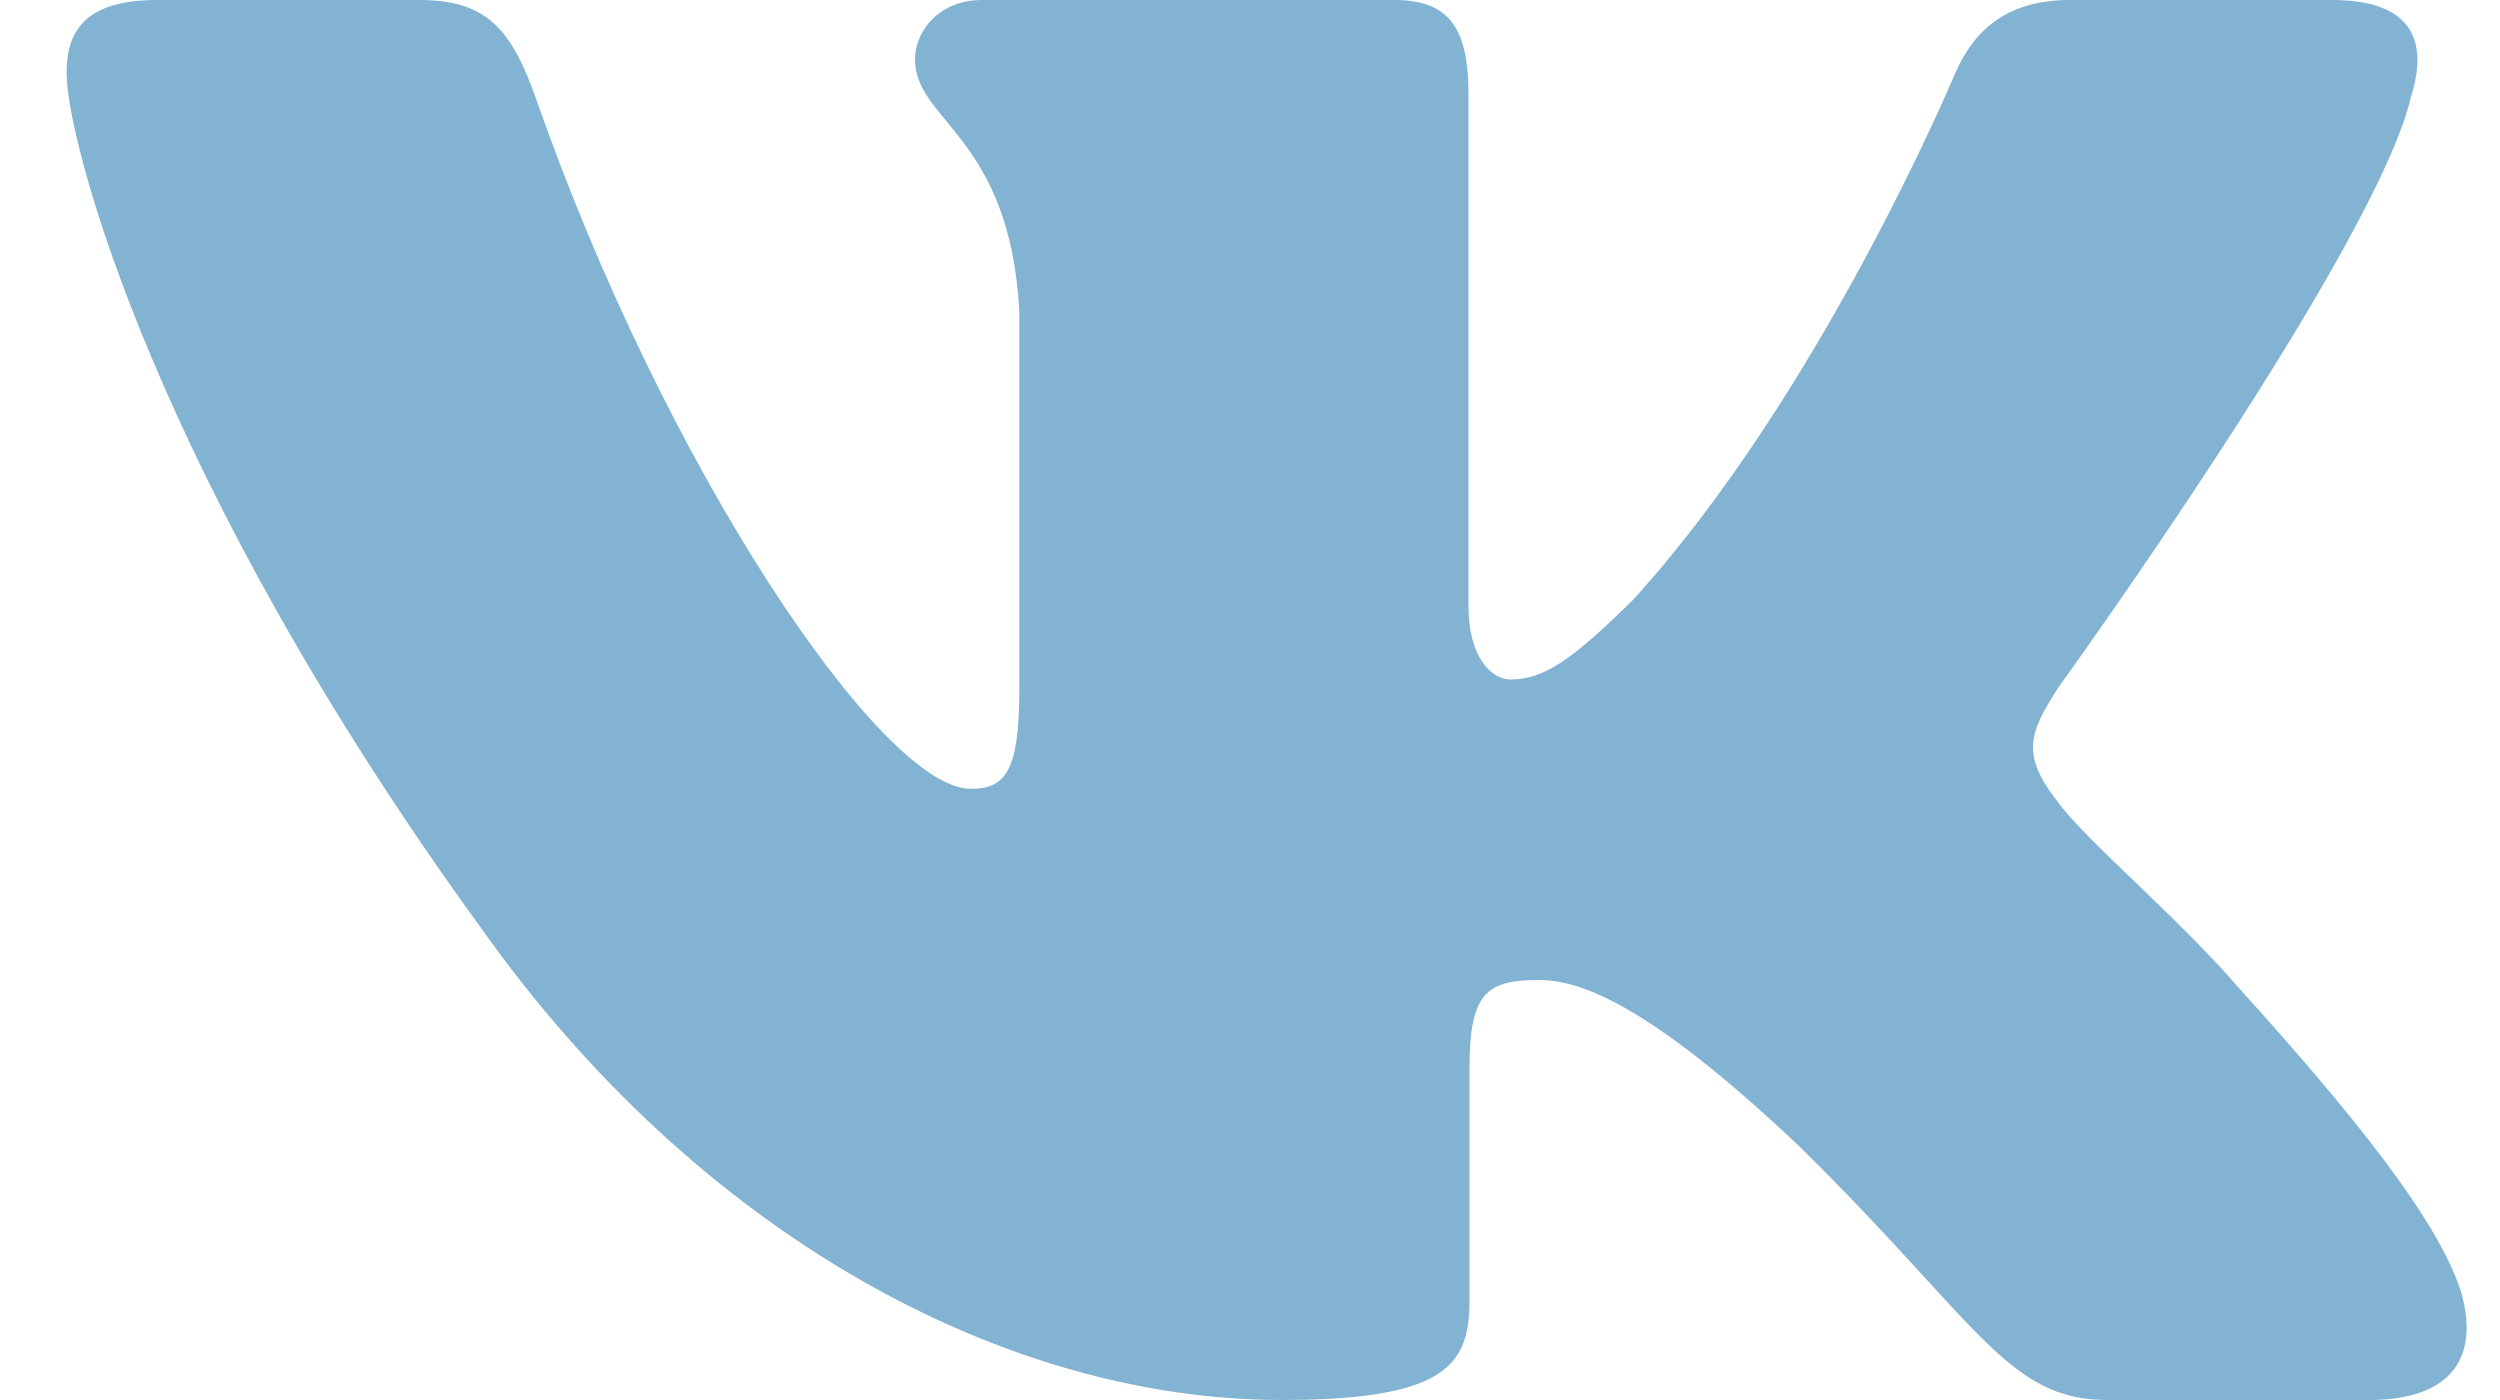
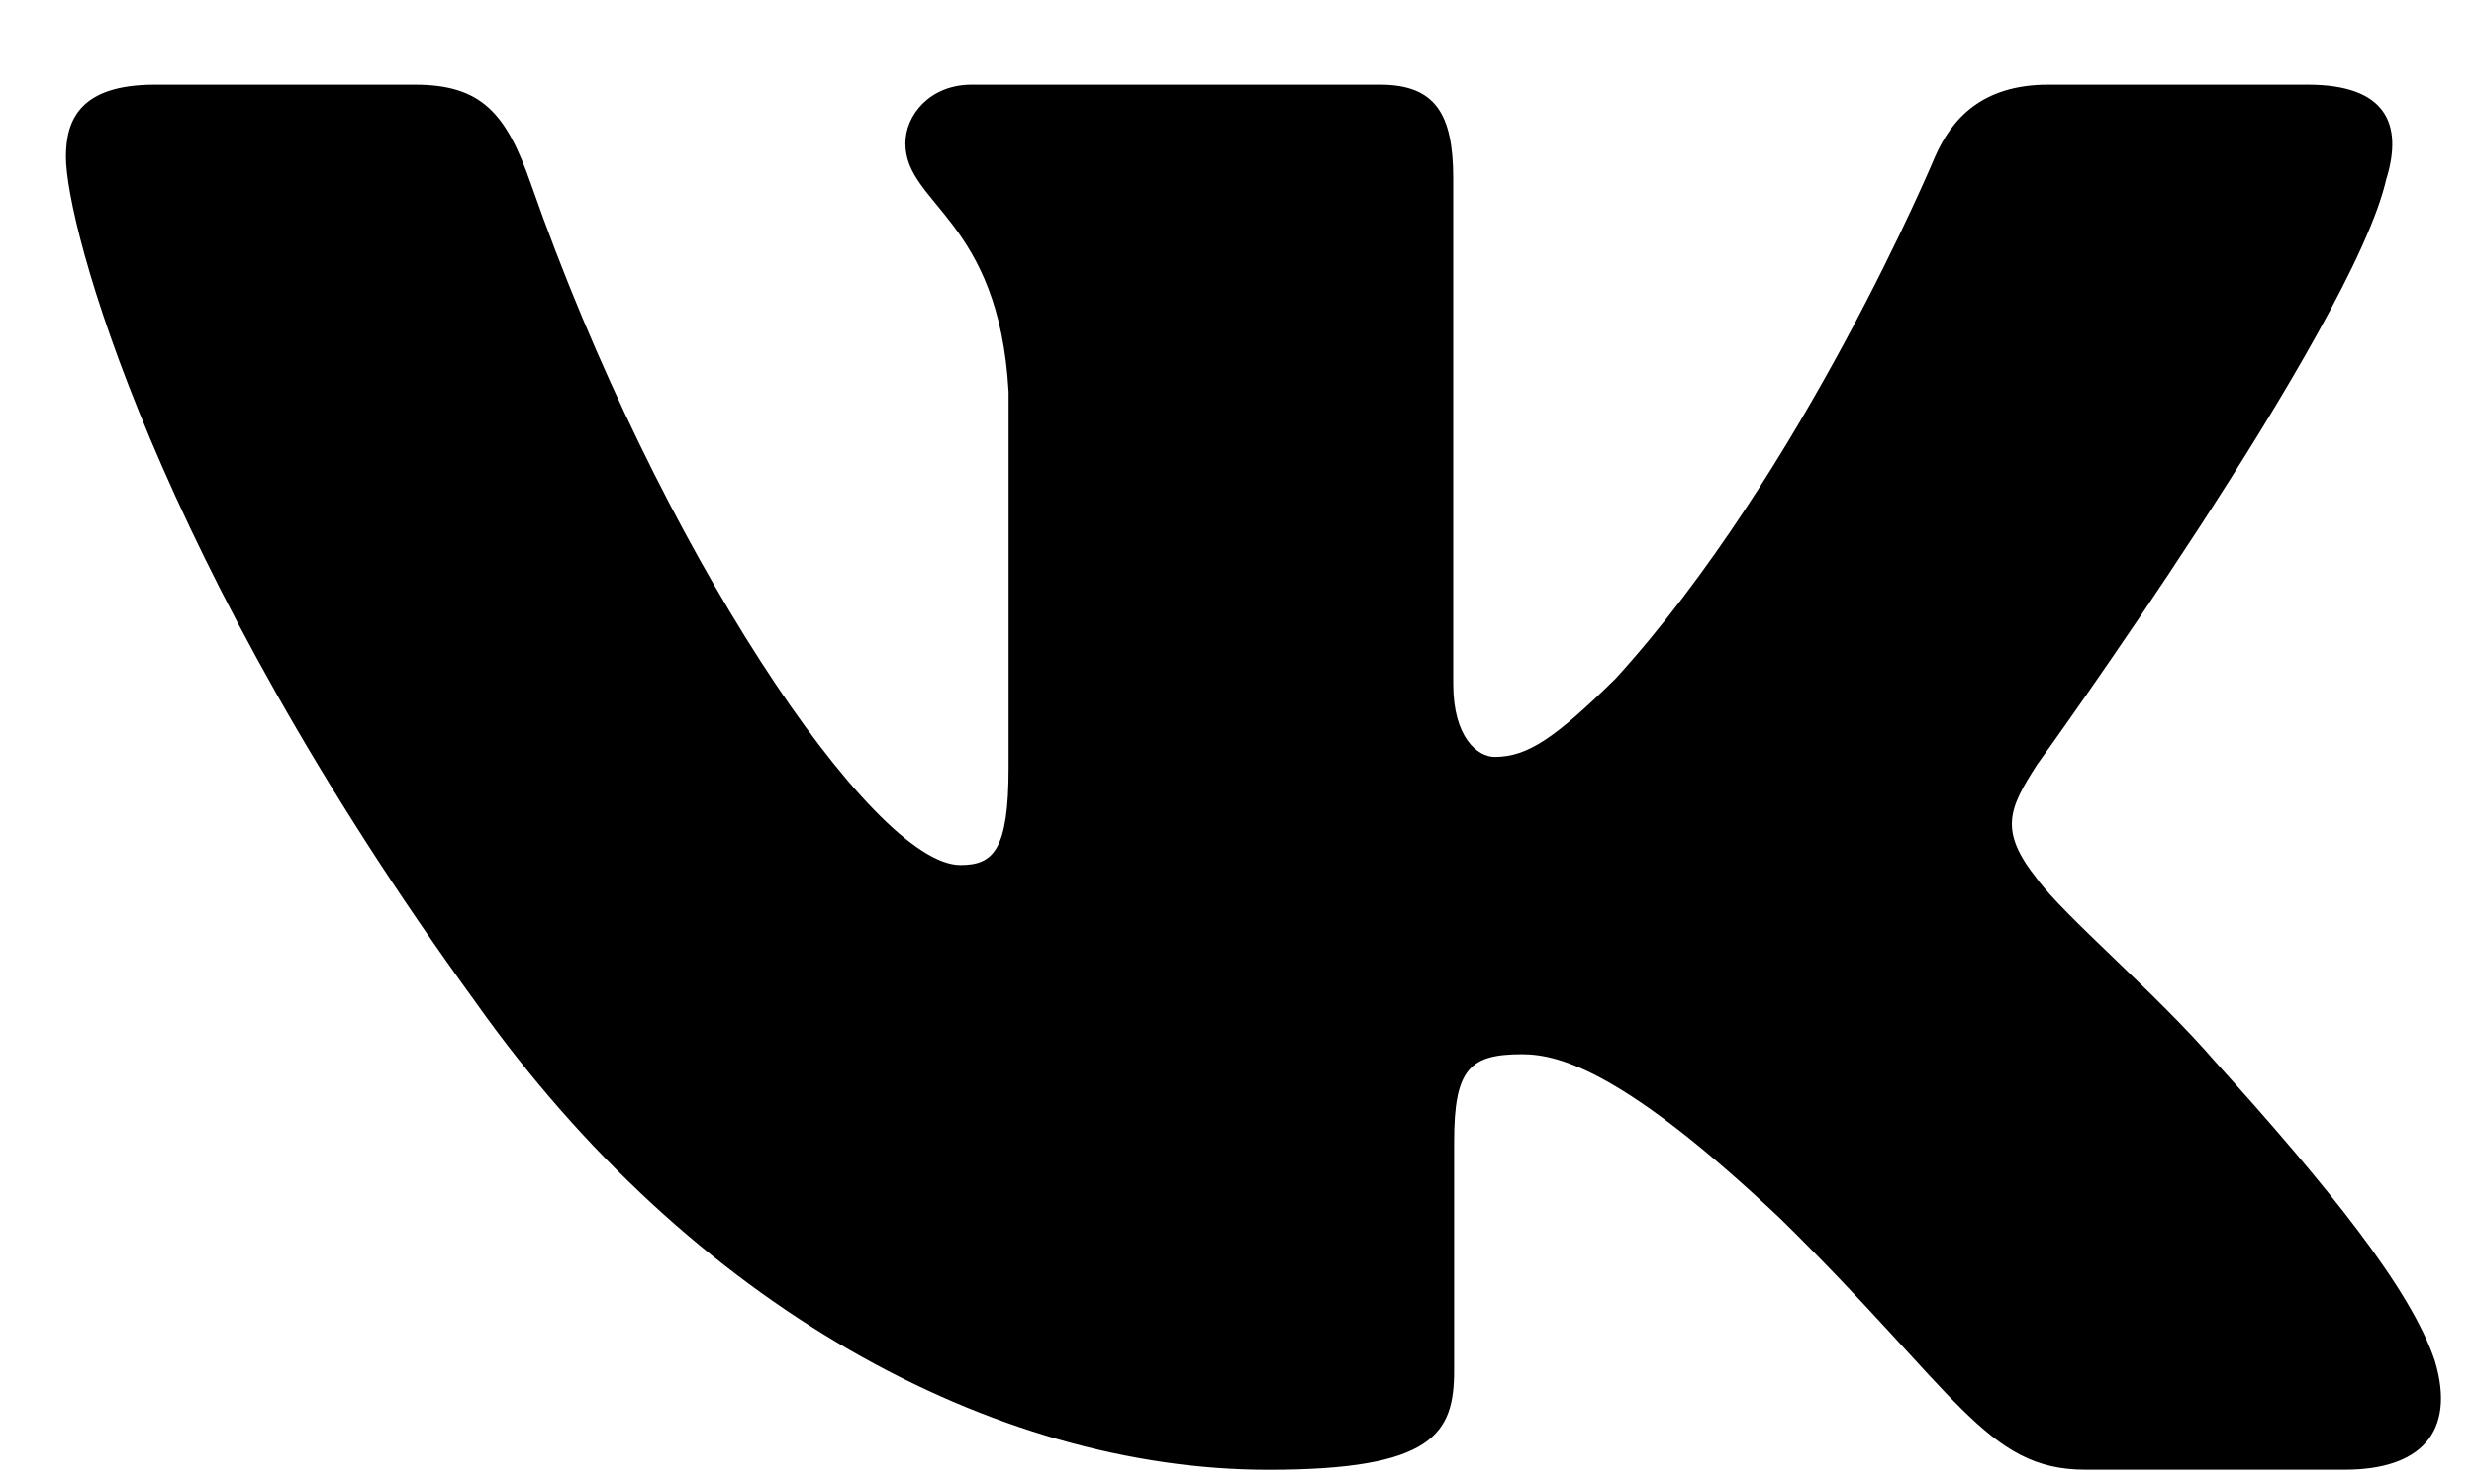
- <svg xmlns="http://www.w3.org/2000/svg" width="25" height="14" fill="none">
-   <path fill="#83B3D3" fill-rule="evenodd" d="M24.116.948c.166-.546 0-.948-.795-.948h-2.625c-.668 0-.976.347-1.143.73 0 0-1.335 3.196-3.226 5.272-.612.602-.89.793-1.224.793-.167 0-.418-.191-.418-.738V.948c0-.656-.184-.948-.74-.948H9.817C9.4 0 9.15.304 9.15.593c0 .621.946.765 1.043 2.513v3.798c0 .833-.153.984-.487.984-.89 0-3.055-3.211-4.34-6.885C5.116.288 4.865 0 4.193 0H1.566c-.75 0-.9.347-.9.73 0 .682.89 4.07 4.145 8.551C6.981 12.341 10.036 14 12.82 14c1.67 0 1.875-.368 1.875-1.003v-2.313c0-.737.158-.884.687-.884.39 0 1.057.192 2.615 1.667C19.776 13.216 20.07 14 21.071 14h2.625c.75 0 1.126-.368.91-1.096-.238-.724-1.088-1.775-2.215-3.022-.612-.71-1.53-1.475-1.809-1.858-.389-.491-.278-.71 0-1.147 0 0 3.2-4.426 3.533-5.929h.001Z" clip-rule="evenodd" />
+ <svg xmlns="http://www.w3.org/2000/svg" width="25" height="15" fill="none" viewBox="0 0 25 15">
+   <path fill="currentColor" fill-rule="evenodd" d="M24.116 1.804c.166-.546 0-.948-.795-.948h-2.625c-.668 0-.976.347-1.143.73 0 0-1.335 3.196-3.226 5.272-.612.602-.89.793-1.224.793-.167 0-.418-.19-.418-.738V1.804c0-.656-.184-.948-.74-.948H9.817c-.417 0-.668.304-.668.593 0 .621.946.765 1.043 2.513V7.76c0 .833-.153.984-.487.984-.89 0-3.055-3.21-4.34-6.885-.249-.715-.5-1.003-1.172-1.003H1.566c-.75 0-.9.347-.9.73 0 .682.89 4.07 4.145 8.551 2.17 3.06 5.225 4.72 8.008 4.72 1.67 0 1.875-.369 1.875-1.004V11.54c0-.737.158-.884.687-.884.39 0 1.057.192 2.615 1.667 1.78 1.75 2.073 2.533 3.075 2.533h2.625c.75 0 1.126-.368.91-1.096-.238-.724-1.088-1.775-2.215-3.022-.612-.71-1.53-1.475-1.809-1.858-.389-.49-.278-.71 0-1.147 0 0 3.2-4.426 3.533-5.929h.001Z" clip-rule="evenodd" />
</svg>
